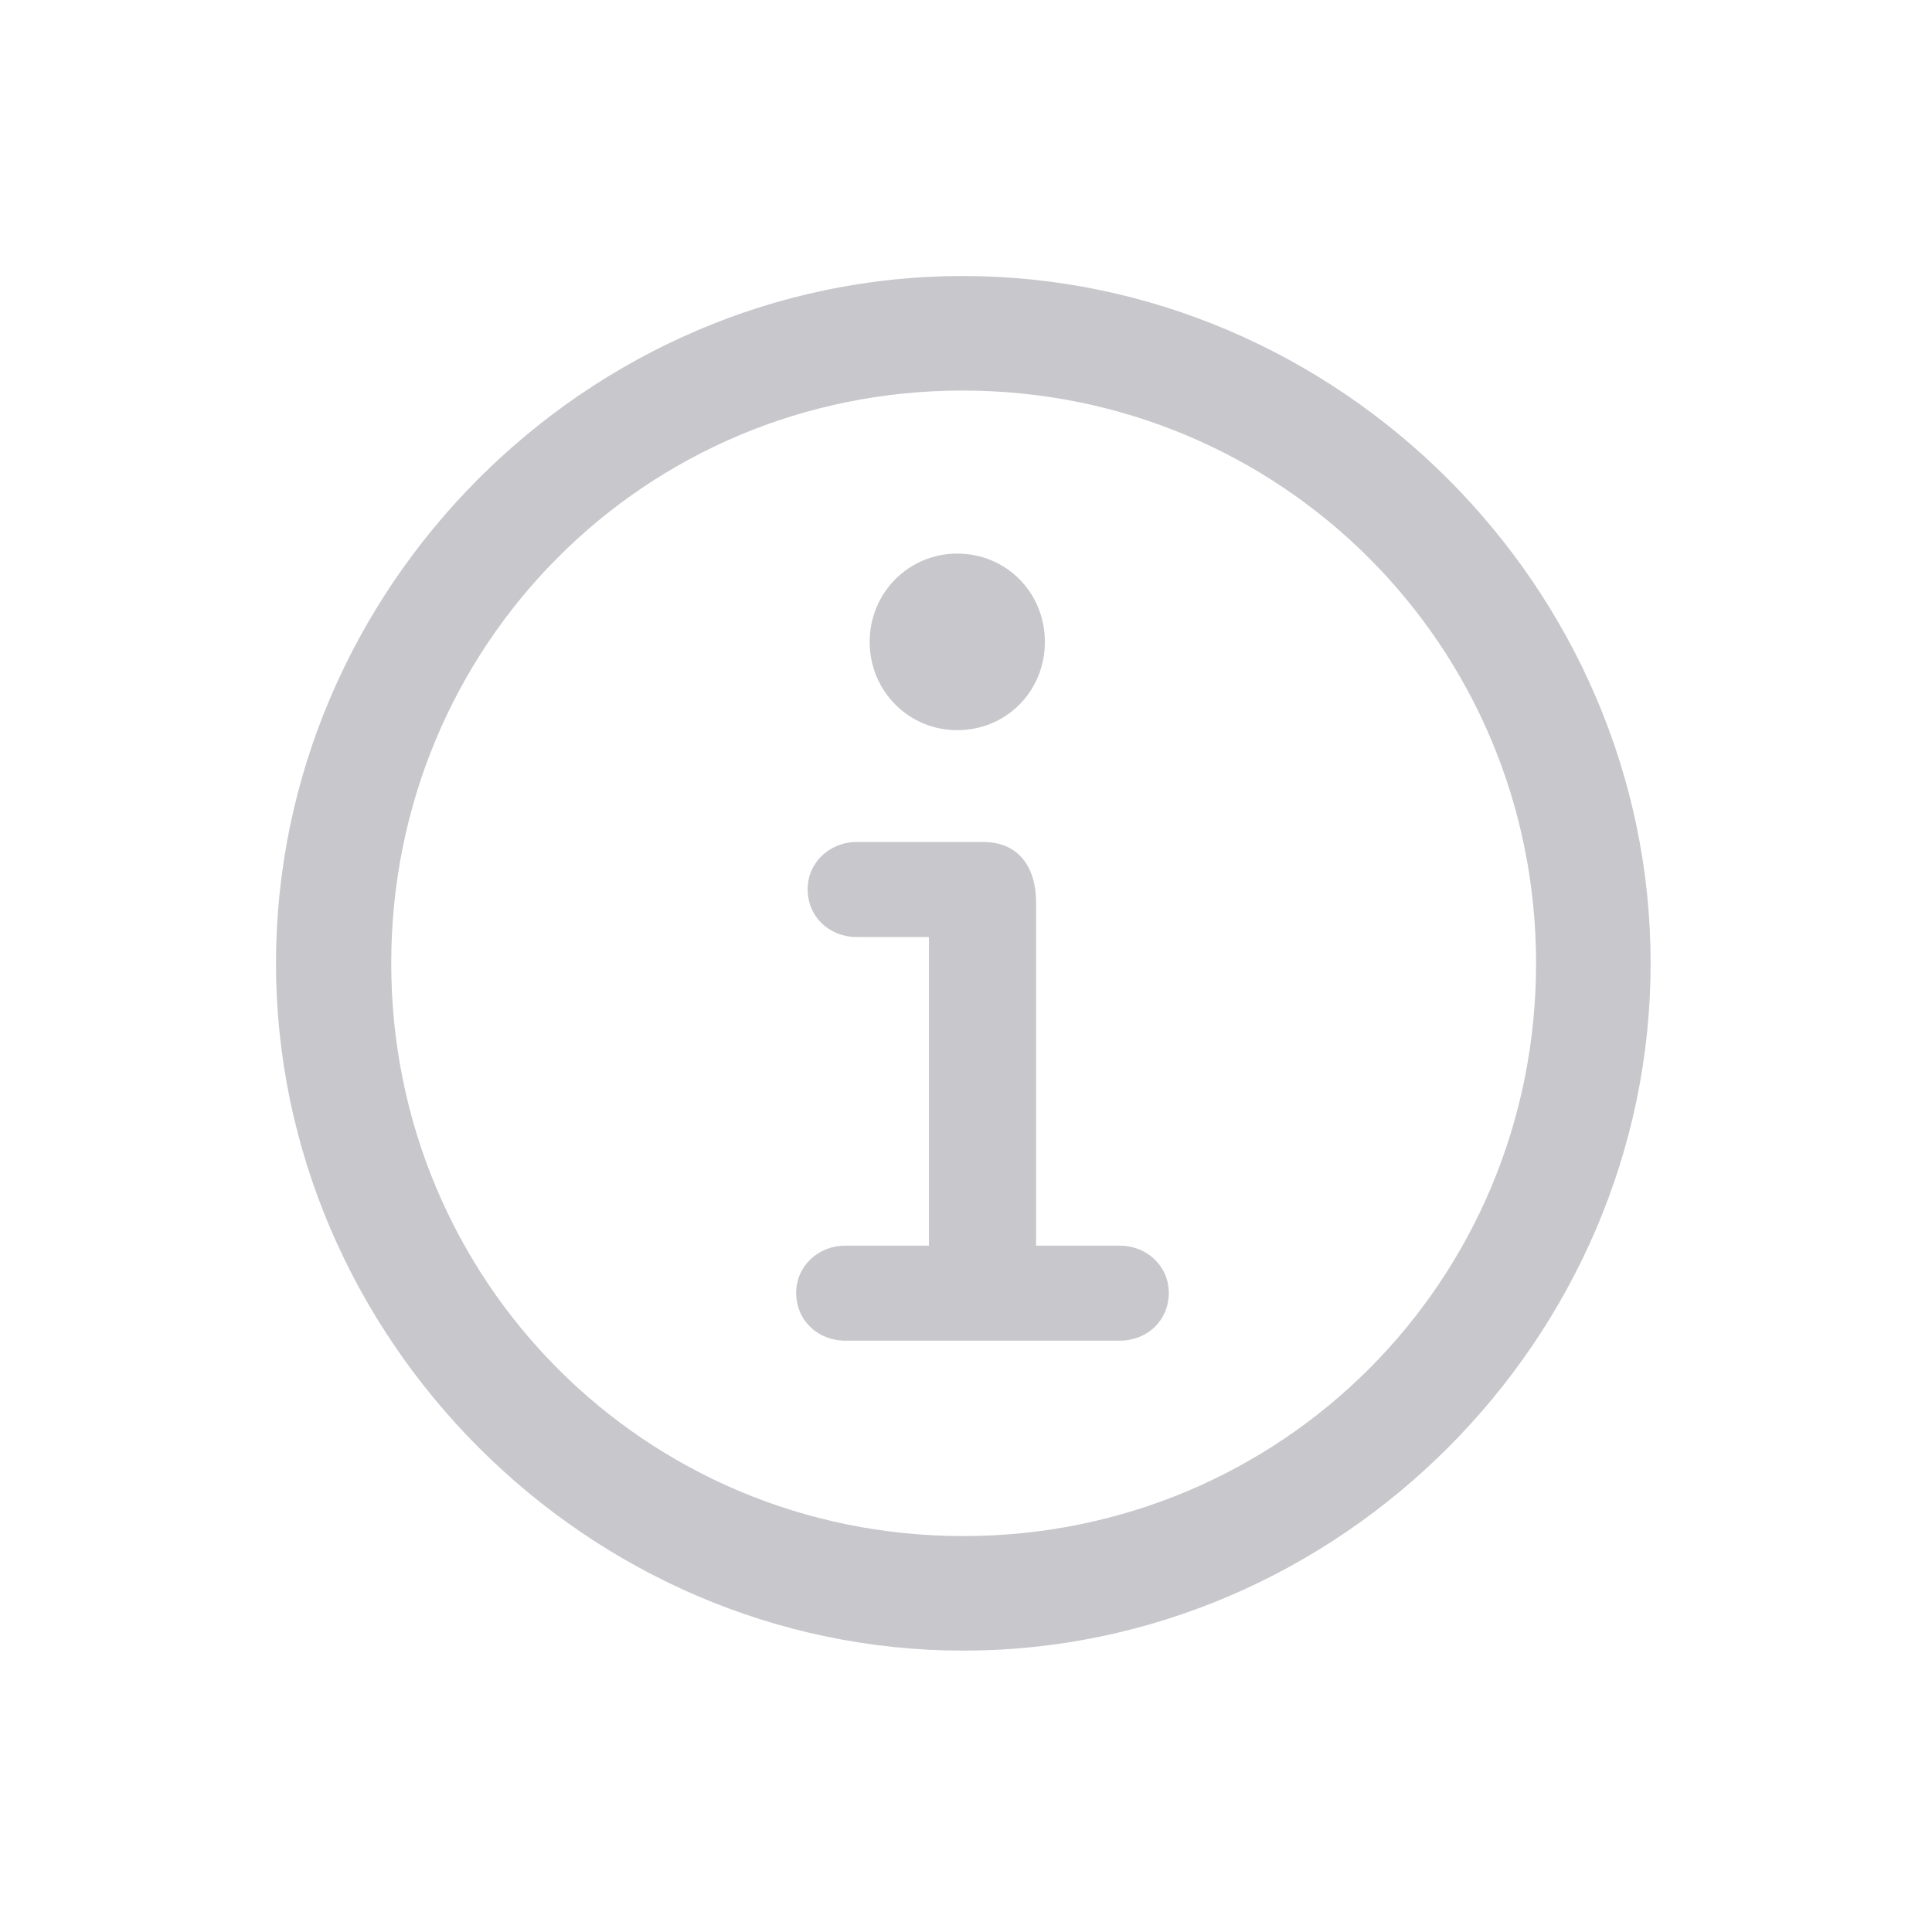
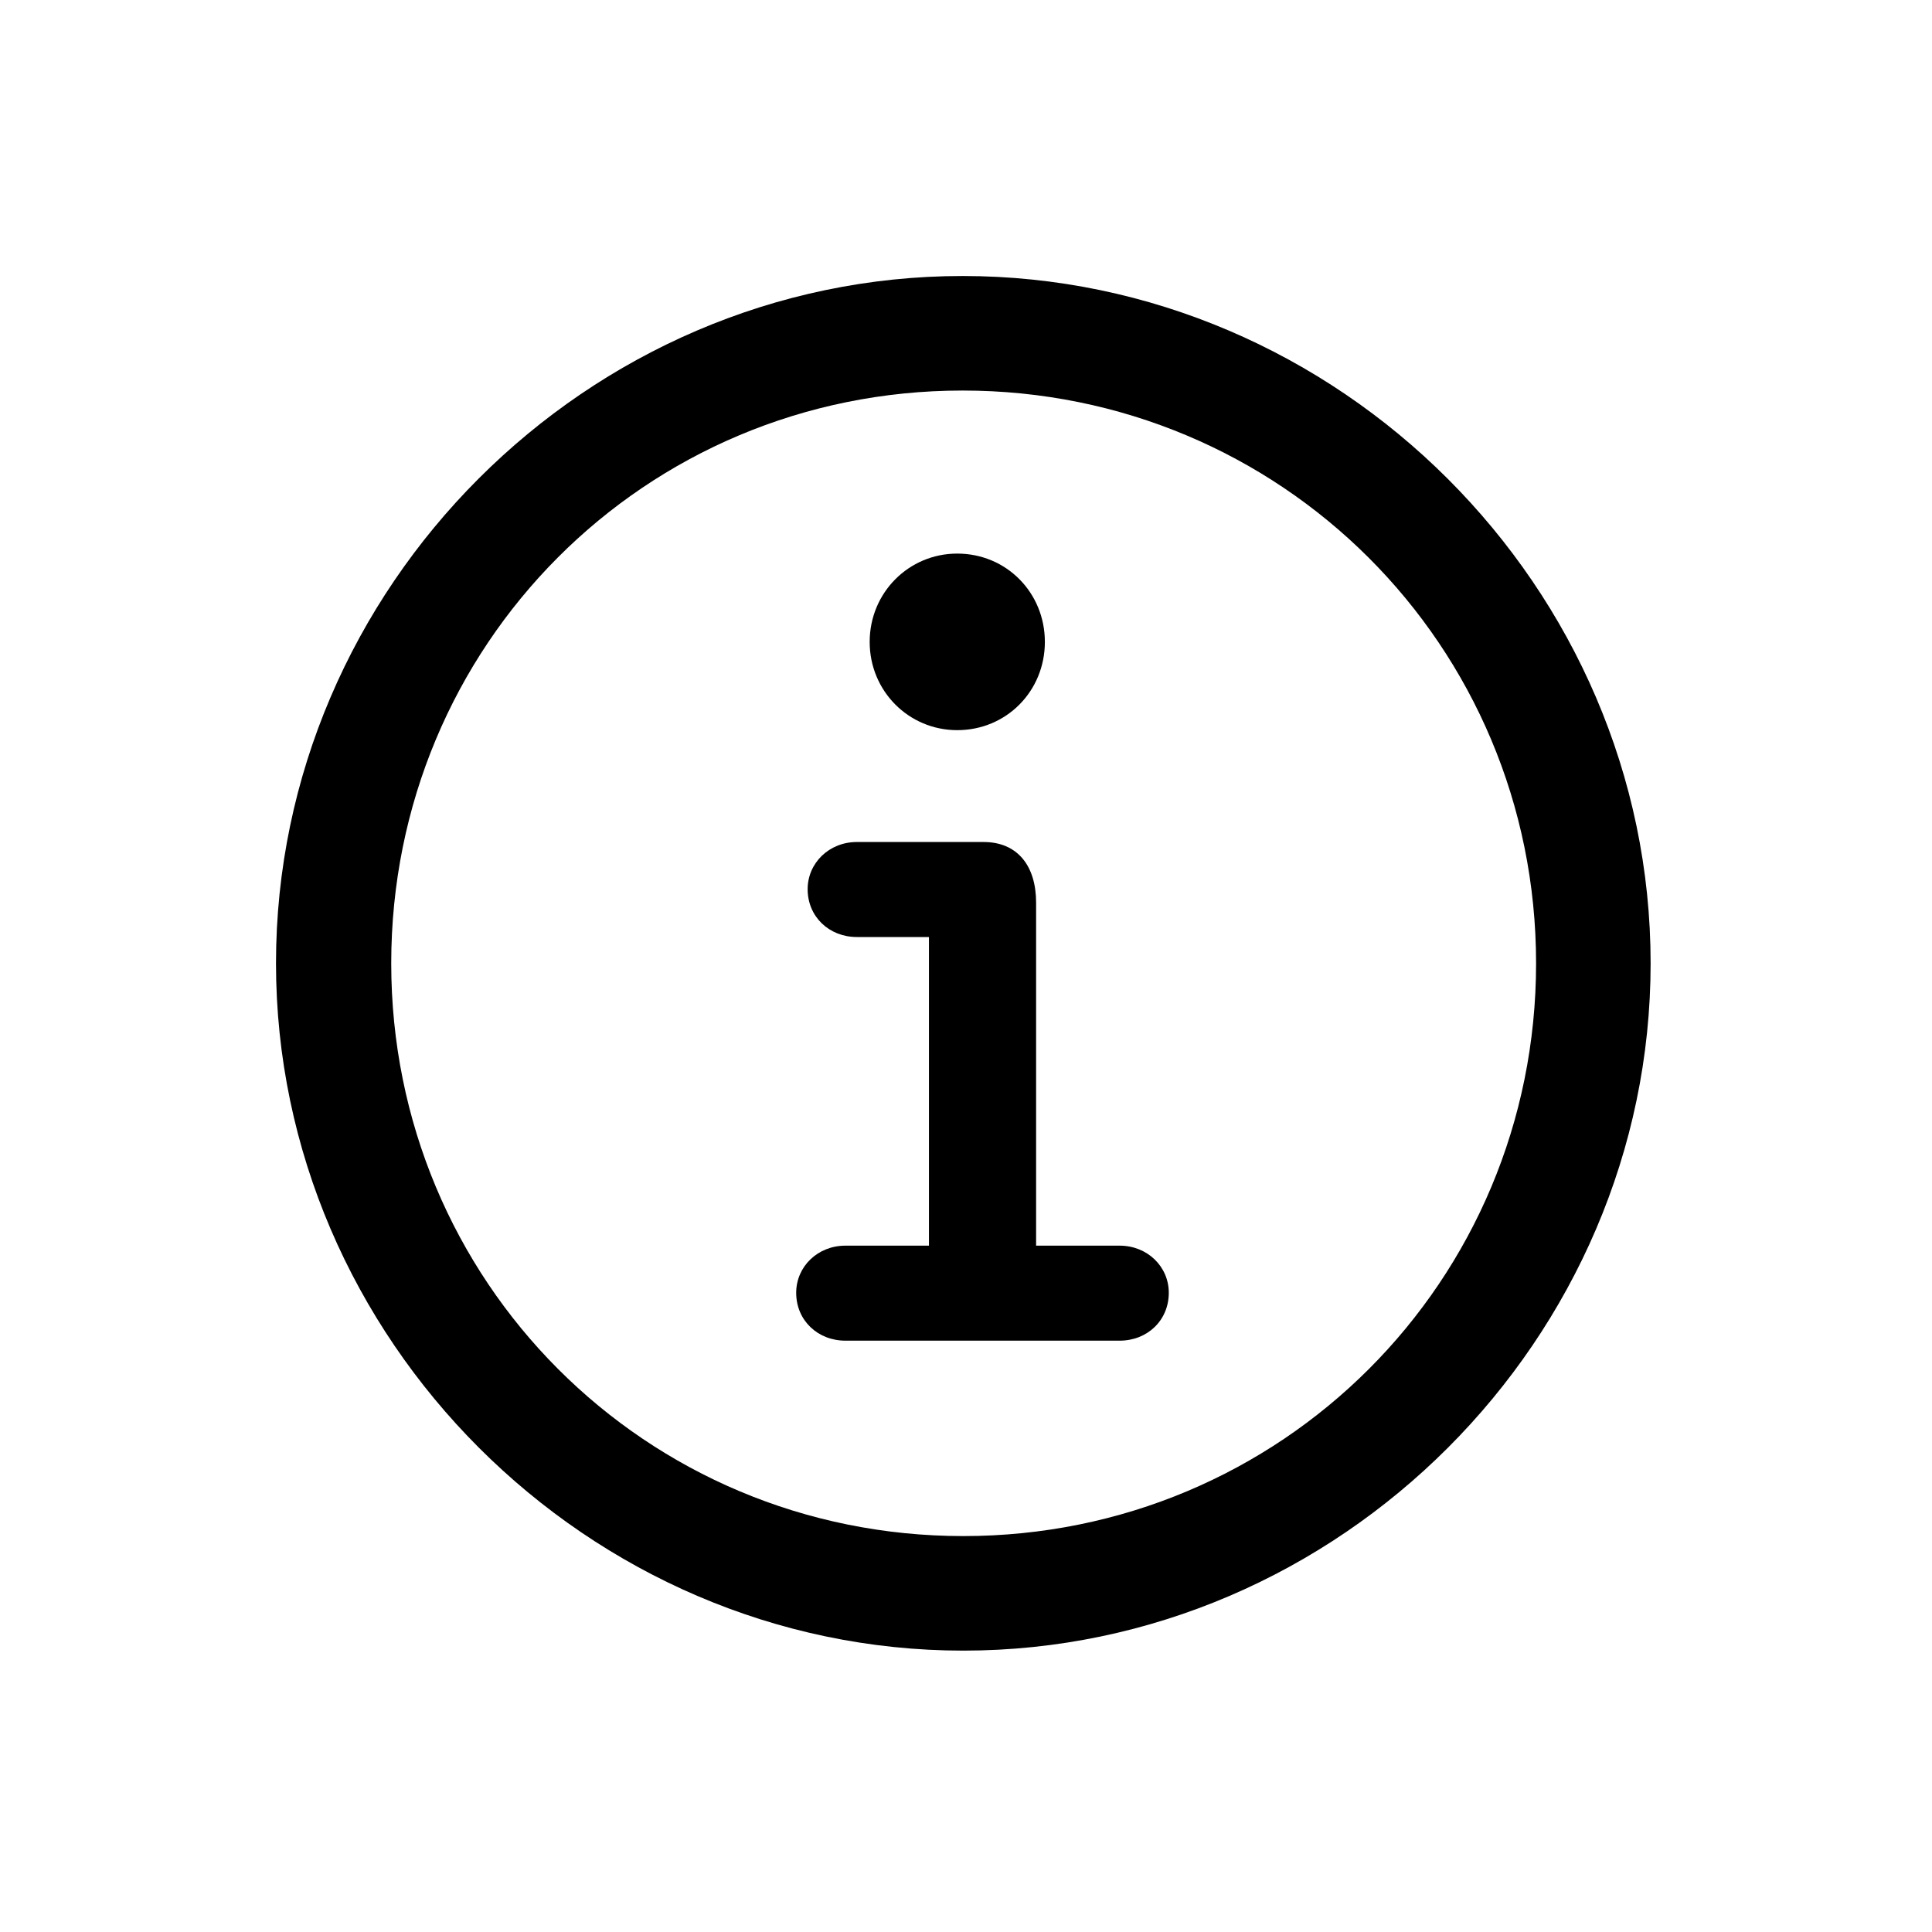
- <svg xmlns="http://www.w3.org/2000/svg" width="28" height="28" viewBox="0 0 28 28" fill="none">
-   <path d="M13.961 23.922C19.41 23.922 23.922 19.4 23.922 13.961C23.922 8.512 19.4 4 13.951 4C8.512 4 4 8.512 4 13.961C4 19.4 8.521 23.922 13.961 23.922ZM13.961 22.262C9.352 22.262 5.67 18.57 5.67 13.961C5.67 9.352 9.342 5.66 13.951 5.66C18.561 5.66 22.262 9.352 22.262 13.961C22.262 18.57 18.57 22.262 13.961 22.262Z" fill="#C7C7CC" />
-   <path d="M12.252 19.43H16.227C16.627 19.43 16.939 19.137 16.939 18.736C16.939 18.355 16.627 18.053 16.227 18.053H15.016V13.082C15.016 12.555 14.752 12.203 14.254 12.203H12.418C12.018 12.203 11.705 12.506 11.705 12.887C11.705 13.287 12.018 13.58 12.418 13.58H13.463V18.053H12.252C11.852 18.053 11.539 18.355 11.539 18.736C11.539 19.137 11.852 19.43 12.252 19.43ZM13.873 10.582C14.586 10.582 15.143 10.016 15.143 9.303C15.143 8.59 14.586 8.023 13.873 8.023C13.17 8.023 12.604 8.59 12.604 9.303C12.604 10.016 13.17 10.582 13.873 10.582Z" fill="#C7C7CC" />
+ <svg xmlns="http://www.w3.org/2000/svg" viewBox="0 0 28 28">
+   <path d="M13.961 23.922C19.41 23.922 23.922 19.4 23.922 13.961C23.922 8.512 19.4 4 13.951 4C8.512 4 4 8.512 4 13.961C4 19.4 8.521 23.922 13.961 23.922ZM13.961 22.262C9.352 22.262 5.67 18.57 5.67 13.961C5.67 9.352 9.342 5.66 13.951 5.66C18.561 5.66 22.262 9.352 22.262 13.961C22.262 18.57 18.57 22.262 13.961 22.262Z" fill="currentColor" />
+   <path d="M12.252 19.43H16.227C16.627 19.43 16.939 19.137 16.939 18.736C16.939 18.355 16.627 18.053 16.227 18.053H15.016V13.082C15.016 12.555 14.752 12.203 14.254 12.203H12.418C12.018 12.203 11.705 12.506 11.705 12.887C11.705 13.287 12.018 13.58 12.418 13.58H13.463V18.053H12.252C11.852 18.053 11.539 18.355 11.539 18.736C11.539 19.137 11.852 19.43 12.252 19.43ZM13.873 10.582C14.586 10.582 15.143 10.016 15.143 9.303C15.143 8.59 14.586 8.023 13.873 8.023C13.17 8.023 12.604 8.59 12.604 9.303C12.604 10.016 13.17 10.582 13.873 10.582Z" fill="currentColor" />
</svg>
